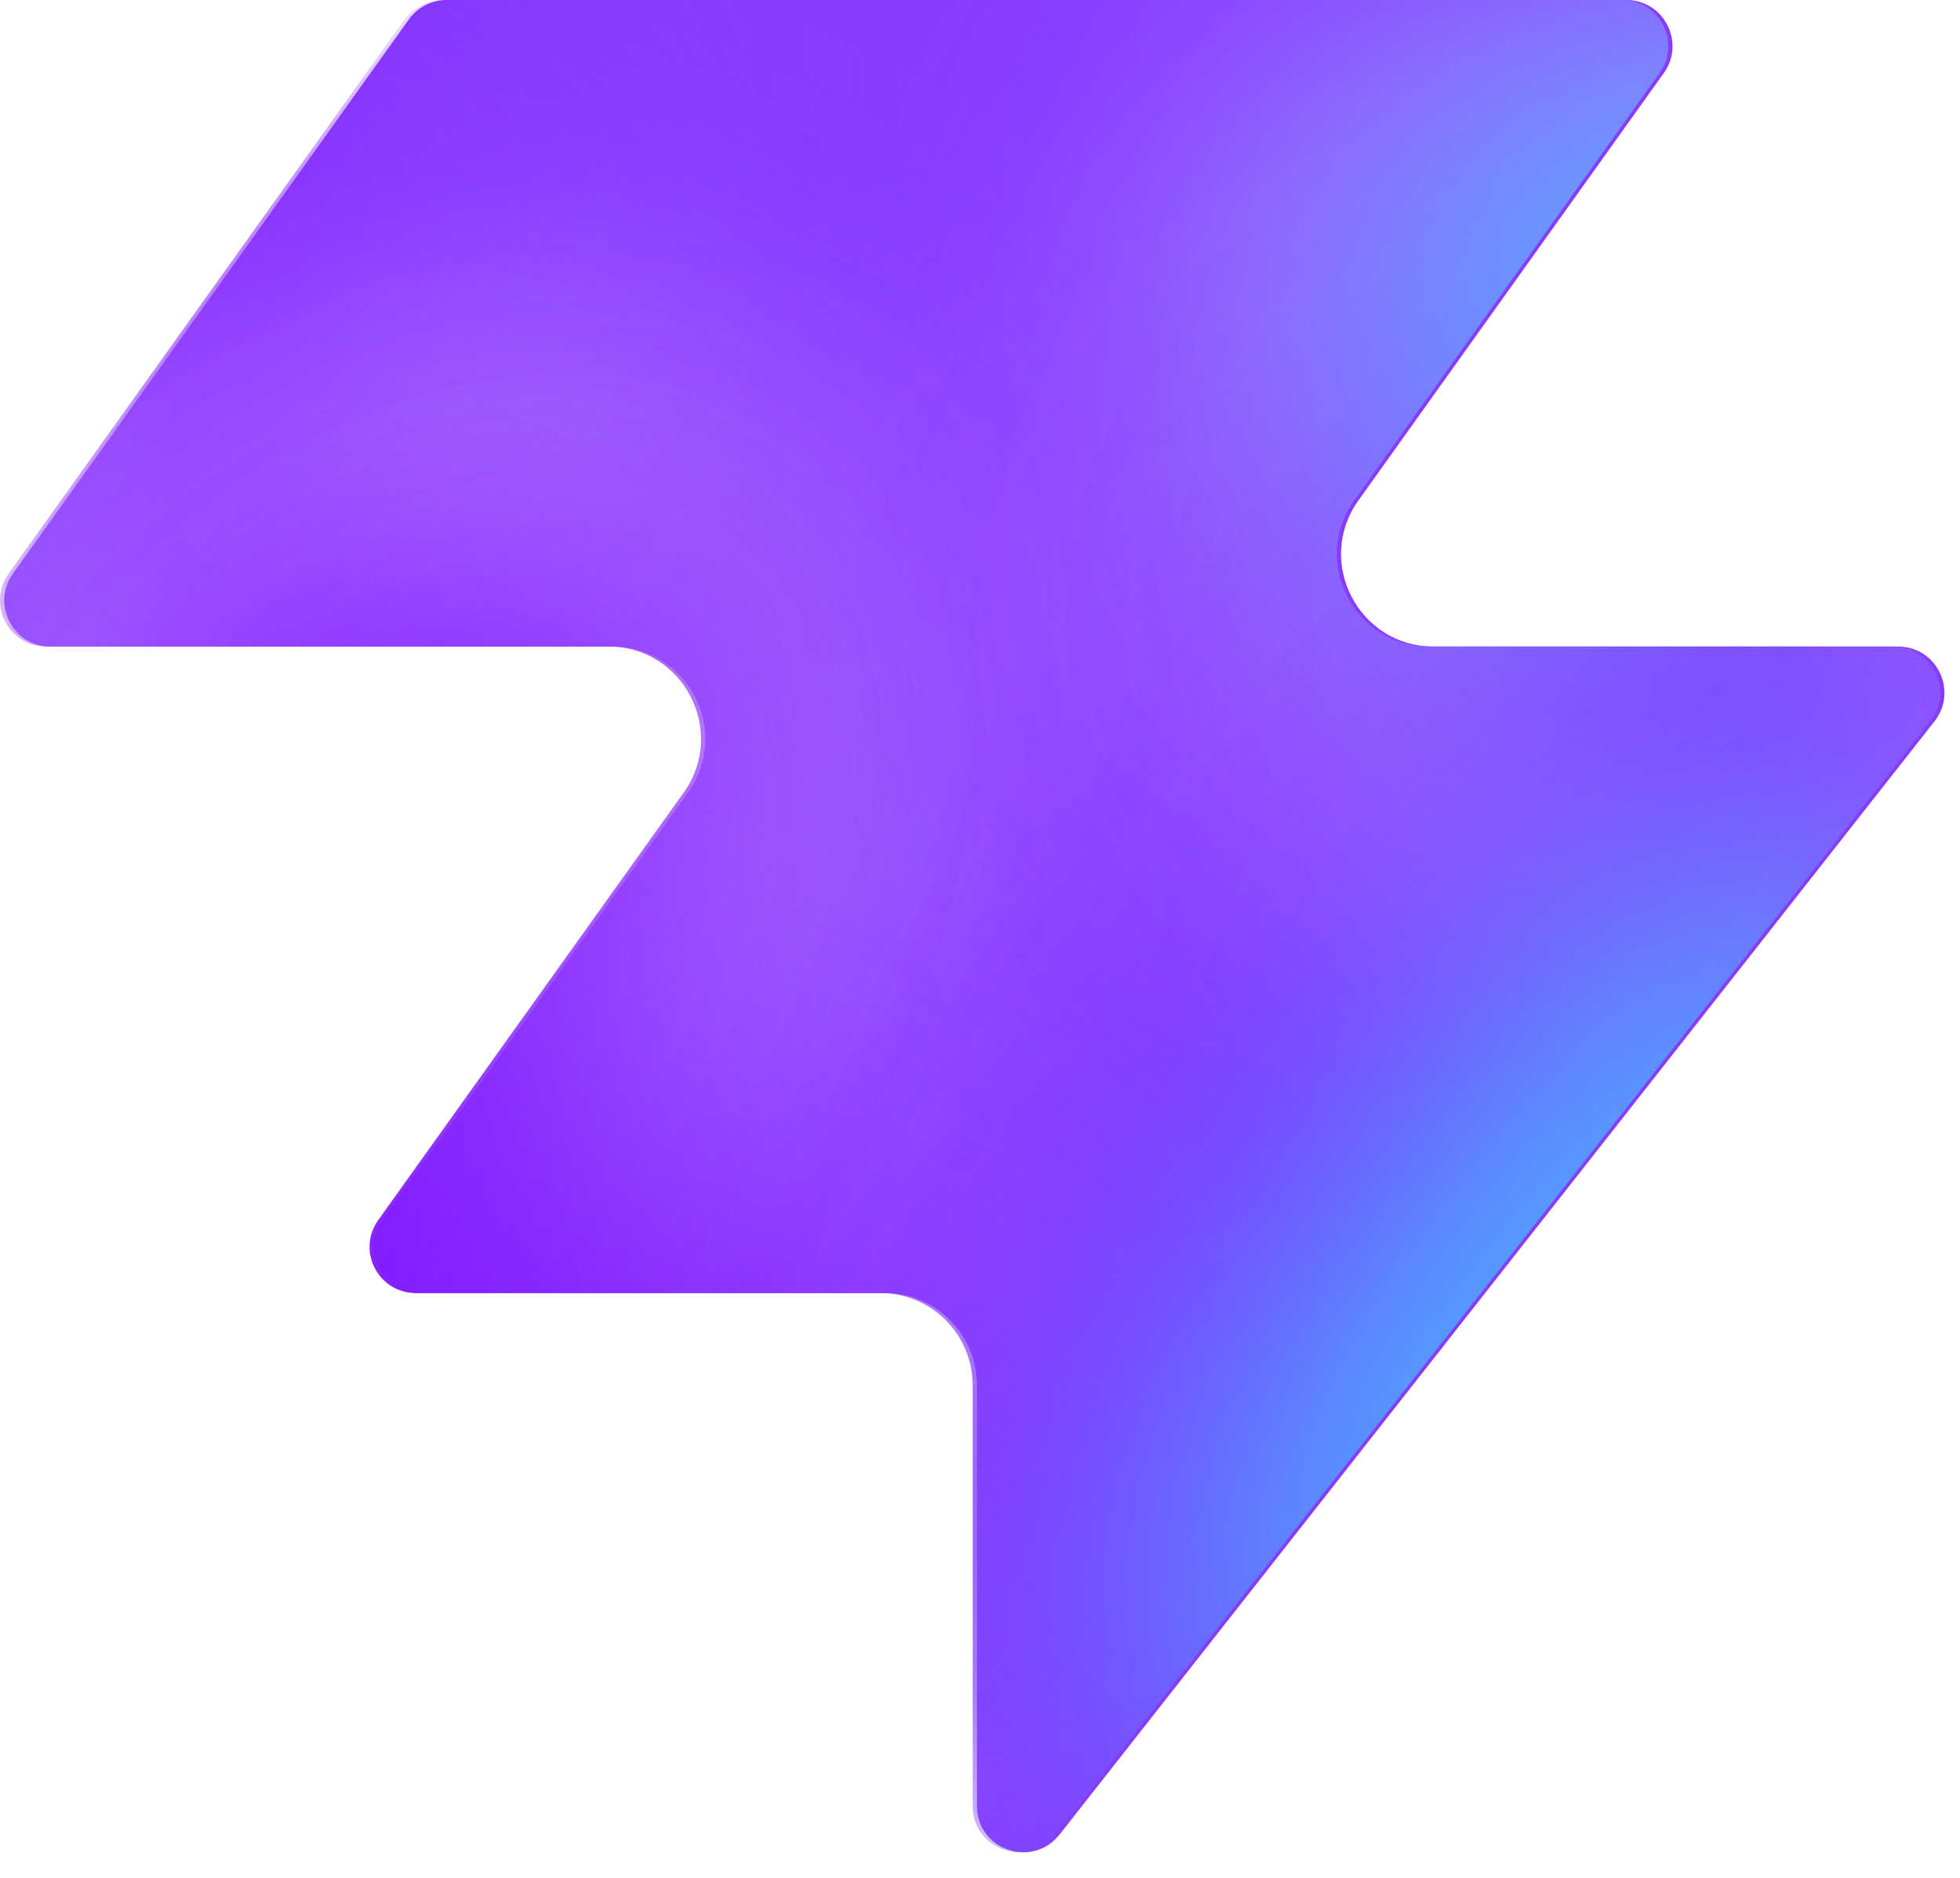
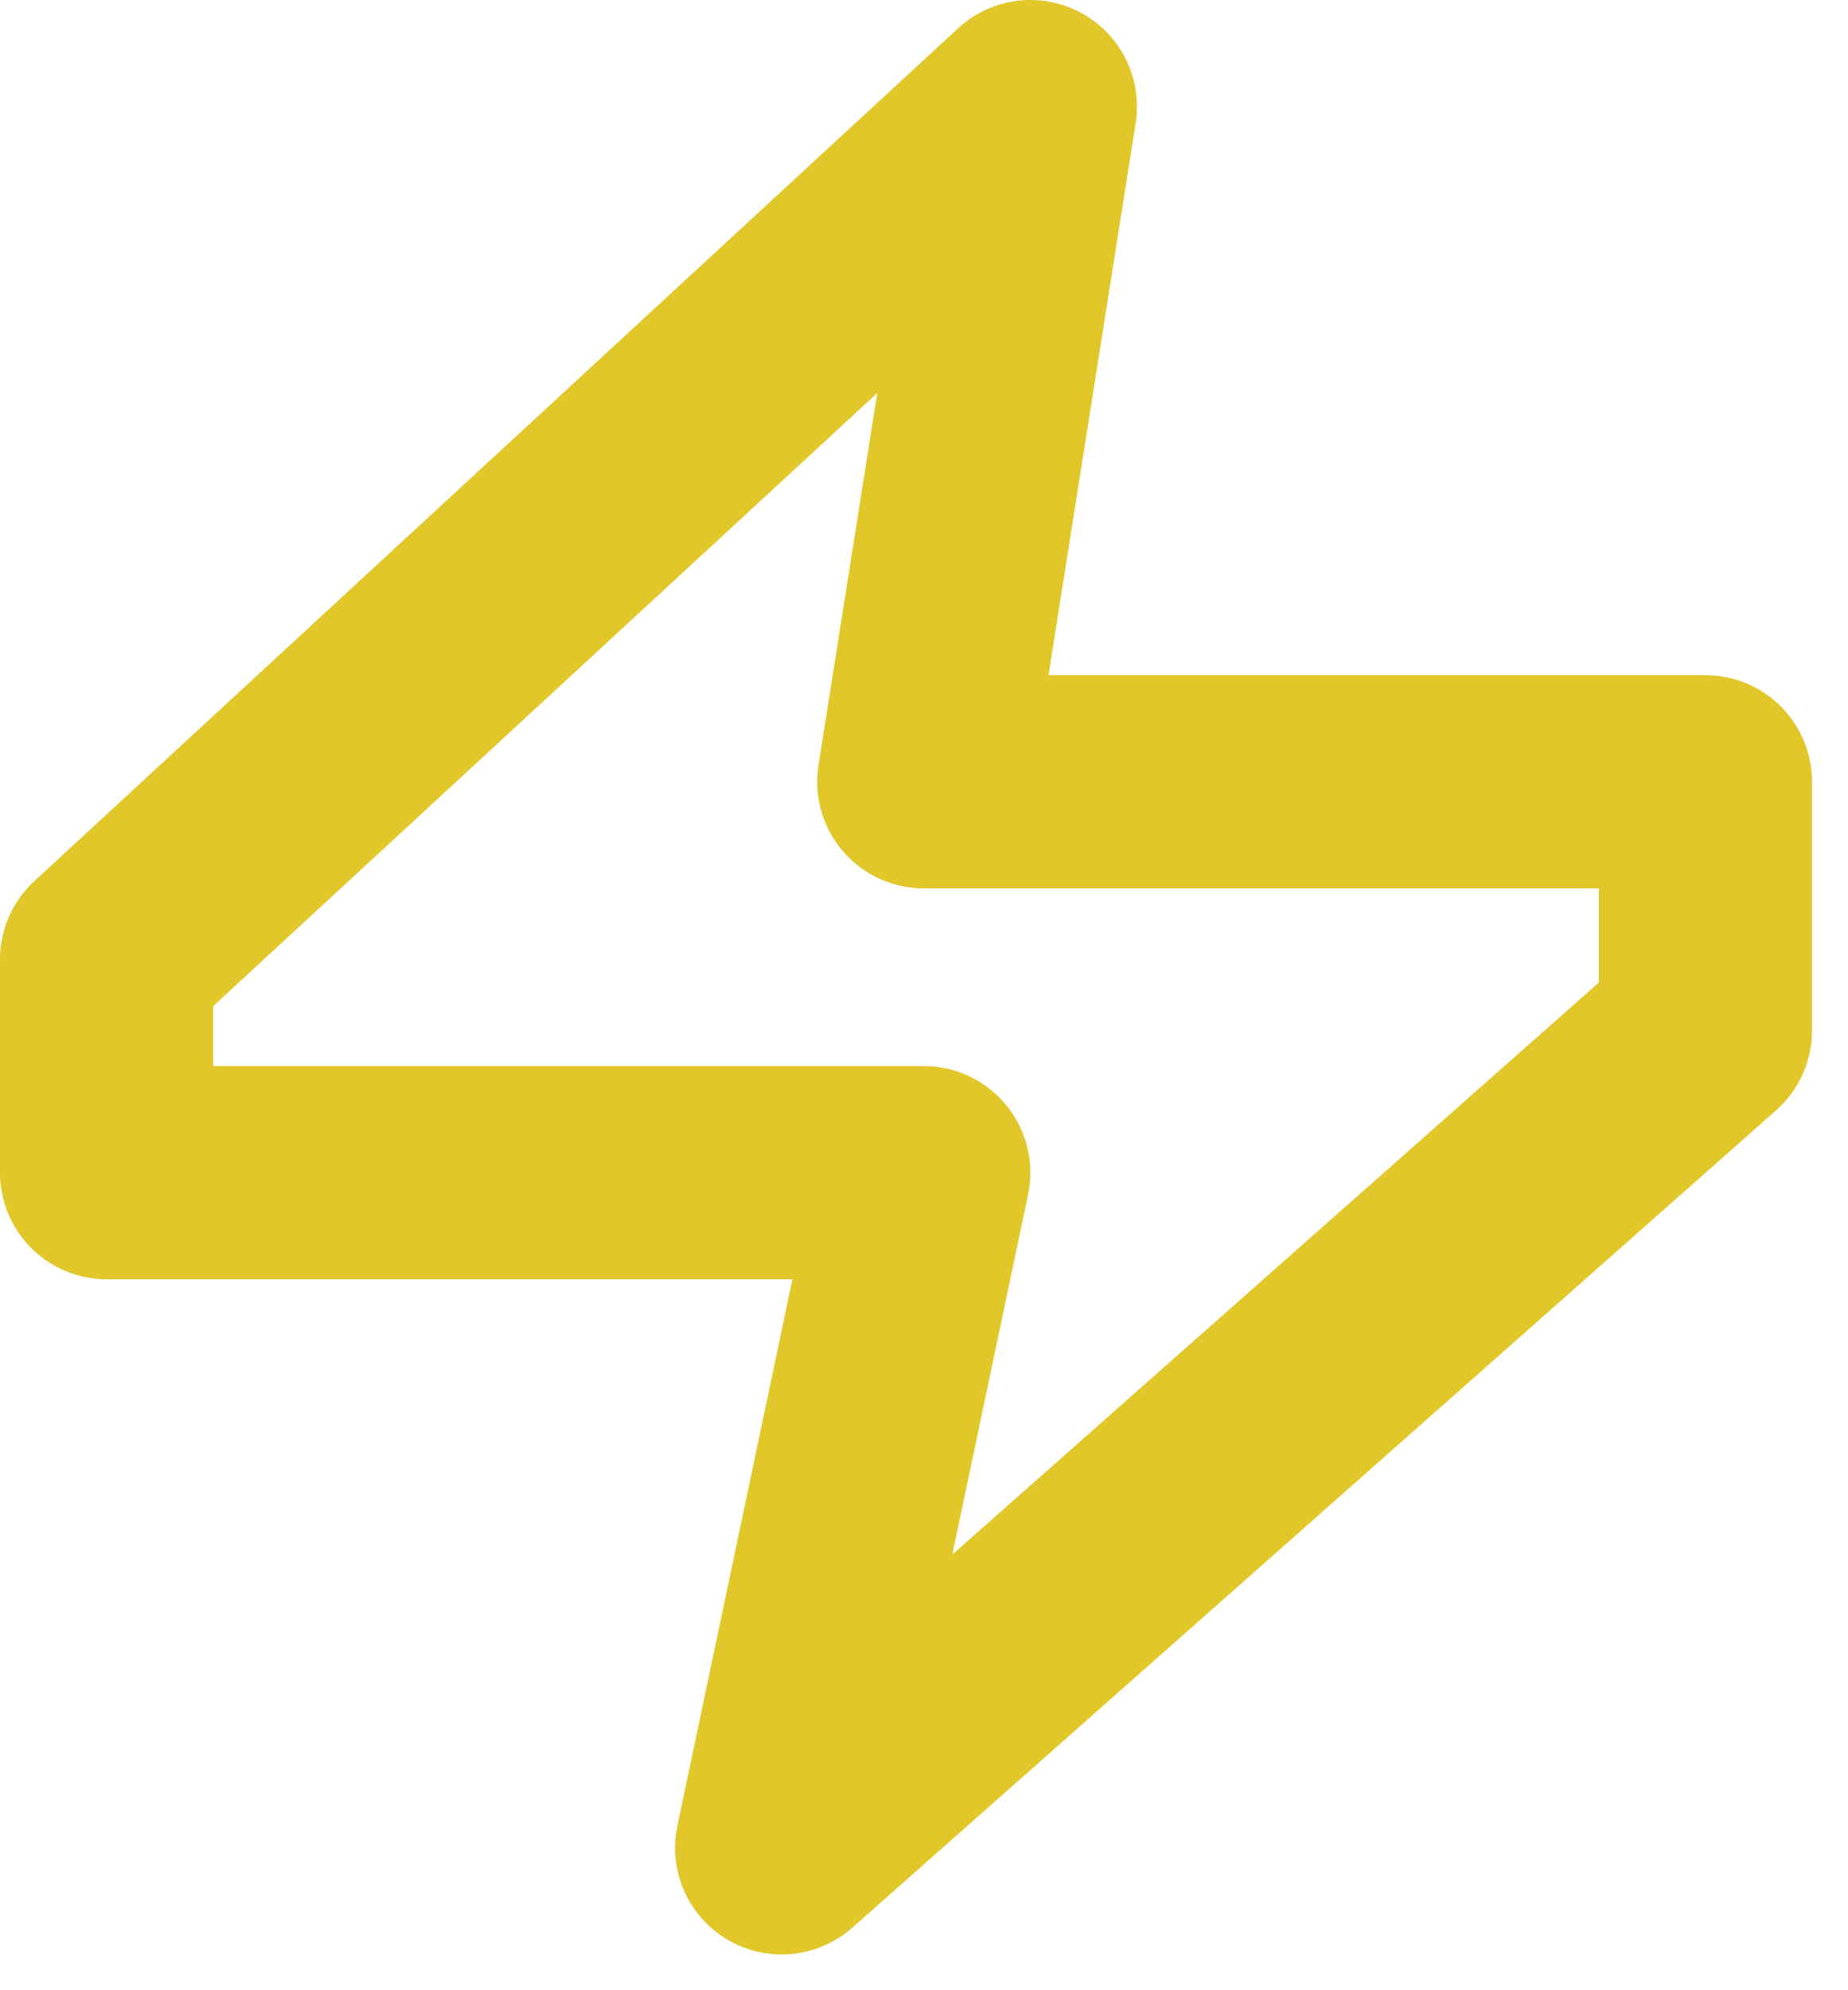
- <svg xmlns="http://www.w3.org/2000/svg" width="48" height="46" fill="none" viewBox="0 0 48 46">
-   <path fill="#863bff" d="M25.946 44.938c-.664.845-2.021.375-2.021-.698V33.937a2.26 2.26 0 0 0-2.262-2.262H10.287c-.92 0-1.456-1.04-.92-1.788l7.48-10.471c1.07-1.497 0-3.578-1.842-3.578H1.237c-.92 0-1.456-1.04-.92-1.788L10.013.474c.214-.297.556-.474.92-.474h28.894c.92 0 1.456 1.04.92 1.788l-7.48 10.471c-1.07 1.498 0 3.579 1.842 3.579h11.377c.943 0 1.473 1.088.89 1.83L25.947 44.94z" style="fill:#863bff;fill:color(display-p3 .525 .23 1);fill-opacity:1" />
-   <mask id="a" width="48" height="46" x="0" y="0" maskUnits="userSpaceOnUse" style="mask-type:alpha">
-     <path fill="#000" d="M25.842 44.938c-.664.844-2.021.375-2.021-.698V33.937a2.26 2.26 0 0 0-2.262-2.262H10.183c-.92 0-1.456-1.04-.92-1.788l7.48-10.471c1.07-1.498 0-3.579-1.842-3.579H1.133c-.92 0-1.456-1.04-.92-1.787L9.91.473c.214-.297.556-.474.92-.474h28.894c.92 0 1.456 1.04.92 1.788l-7.48 10.471c-1.07 1.498 0 3.578 1.842 3.578h11.377c.943 0 1.473 1.088.89 1.832L25.843 44.94z" style="fill:#000;fill-opacity:1" />
-   </mask>
-   <g mask="url(#a)">
-     <g filter="url(#b)">
-       <ellipse cx="5.508" cy="14.704" fill="#ede6ff" rx="5.508" ry="14.704" style="fill:#ede6ff;fill:color(display-p3 .927 .903 1);fill-opacity:1" transform="matrix(.00324 1 1 -.00324 -4.47 31.516)" />
-     </g>
-     <g filter="url(#c)">
-       <ellipse cx="10.399" cy="29.851" fill="#ede6ff" rx="10.399" ry="29.851" style="fill:#ede6ff;fill:color(display-p3 .927 .903 1);fill-opacity:1" transform="matrix(.00324 1 1 -.00324 -39.328 7.883)" />
-     </g>
-     <g filter="url(#d)">
-       <ellipse cx="5.508" cy="30.487" fill="#7e14ff" rx="5.508" ry="30.487" style="fill:#7e14ff;fill:color(display-p3 .492 .077 1);fill-opacity:1" transform="rotate(89.814 -25.913 -14.639)scale(1 -1)" />
-     </g>
-     <g filter="url(#e)">
-       <ellipse cx="5.508" cy="30.599" fill="#7e14ff" rx="5.508" ry="30.599" style="fill:#7e14ff;fill:color(display-p3 .492 .077 1);fill-opacity:1" transform="rotate(89.814 -32.644 -3.334)scale(1 -1)" />
-     </g>
-     <g filter="url(#f)">
-       <ellipse cx="5.508" cy="30.599" fill="#7e14ff" rx="5.508" ry="30.599" style="fill:#7e14ff;fill:color(display-p3 .492 .077 1);fill-opacity:1" transform="matrix(.00324 1 1 -.00324 -34.34 30.47)" />
-     </g>
-     <g filter="url(#g)">
-       <ellipse cx="14.072" cy="22.078" fill="#ede6ff" rx="14.072" ry="22.078" style="fill:#ede6ff;fill:color(display-p3 .927 .903 1);fill-opacity:1" transform="rotate(93.35 24.506 48.493)scale(-1 1)" />
-     </g>
-     <g filter="url(#h)">
-       <ellipse cx="3.47" cy="21.501" fill="#7e14ff" rx="3.47" ry="21.501" style="fill:#7e14ff;fill:color(display-p3 .492 .077 1);fill-opacity:1" transform="rotate(89.009 28.708 47.59)scale(-1 1)" />
-     </g>
-     <g filter="url(#i)">
-       <ellipse cx="3.47" cy="21.501" fill="#7e14ff" rx="3.47" ry="21.501" style="fill:#7e14ff;fill:color(display-p3 .492 .077 1);fill-opacity:1" transform="rotate(89.009 28.708 47.59)scale(-1 1)" />
-     </g>
-     <g filter="url(#j)">
-       <ellipse cx=".387" cy="8.972" fill="#7e14ff" rx="4.407" ry="29.108" style="fill:#7e14ff;fill:color(display-p3 .492 .077 1);fill-opacity:1" transform="rotate(39.51 .387 8.972)" />
-     </g>
-     <g filter="url(#k)">
-       <ellipse cx="47.523" cy="-6.092" fill="#7e14ff" rx="4.407" ry="29.108" style="fill:#7e14ff;fill:color(display-p3 .492 .077 1);fill-opacity:1" transform="rotate(37.892 47.523 -6.092)" />
-     </g>
-     <g filter="url(#l)">
-       <ellipse cx="41.412" cy="6.333" fill="#47bfff" rx="5.971" ry="9.665" style="fill:#47bfff;fill:color(display-p3 .28 .748 1);fill-opacity:1" transform="rotate(37.892 41.412 6.333)" />
-     </g>
-     <g filter="url(#m)">
-       <ellipse cx="-1.879" cy="38.332" fill="#7e14ff" rx="4.407" ry="29.108" style="fill:#7e14ff;fill:color(display-p3 .492 .077 1);fill-opacity:1" transform="rotate(37.892 -1.88 38.332)" />
-     </g>
-     <g filter="url(#n)">
-       <ellipse cx="-1.879" cy="38.332" fill="#7e14ff" rx="4.407" ry="29.108" style="fill:#7e14ff;fill:color(display-p3 .492 .077 1);fill-opacity:1" transform="rotate(37.892 -1.88 38.332)" />
-     </g>
-     <g filter="url(#o)">
-       <ellipse cx="35.651" cy="29.907" fill="#7e14ff" rx="4.407" ry="29.108" style="fill:#7e14ff;fill:color(display-p3 .492 .077 1);fill-opacity:1" transform="rotate(37.892 35.651 29.907)" />
-     </g>
-     <g filter="url(#p)">
-       <ellipse cx="38.418" cy="32.4" fill="#47bfff" rx="5.971" ry="15.297" style="fill:#47bfff;fill:color(display-p3 .28 .748 1);fill-opacity:1" transform="rotate(37.892 38.418 32.4)" />
-     </g>
-   </g>
-   <defs>
-     <filter id="b" width="60.045" height="41.654" x="-19.77" y="16.149" color-interpolation-filters="sRGB" filterUnits="userSpaceOnUse">
-       <feFlood flood-opacity="0" result="BackgroundImageFix" />
-       <feBlend in="SourceGraphic" in2="BackgroundImageFix" result="shape" />
-       <feGaussianBlur result="effect1_foregroundBlur_2002_17158" stdDeviation="7.659" />
-     </filter>
-     <filter id="c" width="90.34" height="51.437" x="-54.613" y="-7.533" color-interpolation-filters="sRGB" filterUnits="userSpaceOnUse">
-       <feFlood flood-opacity="0" result="BackgroundImageFix" />
-       <feBlend in="SourceGraphic" in2="BackgroundImageFix" result="shape" />
-       <feGaussianBlur result="effect1_foregroundBlur_2002_17158" stdDeviation="7.659" />
-     </filter>
-     <filter id="d" width="79.355" height="29.4" x="-49.64" y="2.03" color-interpolation-filters="sRGB" filterUnits="userSpaceOnUse">
-       <feFlood flood-opacity="0" result="BackgroundImageFix" />
-       <feBlend in="SourceGraphic" in2="BackgroundImageFix" result="shape" />
-       <feGaussianBlur result="effect1_foregroundBlur_2002_17158" stdDeviation="4.596" />
-     </filter>
-     <filter id="e" width="79.579" height="29.4" x="-45.045" y="20.029" color-interpolation-filters="sRGB" filterUnits="userSpaceOnUse">
-       <feFlood flood-opacity="0" result="BackgroundImageFix" />
-       <feBlend in="SourceGraphic" in2="BackgroundImageFix" result="shape" />
-       <feGaussianBlur result="effect1_foregroundBlur_2002_17158" stdDeviation="4.596" />
-     </filter>
-     <filter id="f" width="79.579" height="29.4" x="-43.513" y="21.178" color-interpolation-filters="sRGB" filterUnits="userSpaceOnUse">
-       <feFlood flood-opacity="0" result="BackgroundImageFix" />
-       <feBlend in="SourceGraphic" in2="BackgroundImageFix" result="shape" />
-       <feGaussianBlur result="effect1_foregroundBlur_2002_17158" stdDeviation="4.596" />
-     </filter>
-     <filter id="g" width="74.749" height="58.852" x="15.756" y="-17.901" color-interpolation-filters="sRGB" filterUnits="userSpaceOnUse">
-       <feFlood flood-opacity="0" result="BackgroundImageFix" />
-       <feBlend in="SourceGraphic" in2="BackgroundImageFix" result="shape" />
-       <feGaussianBlur result="effect1_foregroundBlur_2002_17158" stdDeviation="7.659" />
-     </filter>
-     <filter id="h" width="61.377" height="25.362" x="23.548" y="2.284" color-interpolation-filters="sRGB" filterUnits="userSpaceOnUse">
-       <feFlood flood-opacity="0" result="BackgroundImageFix" />
-       <feBlend in="SourceGraphic" in2="BackgroundImageFix" result="shape" />
-       <feGaussianBlur result="effect1_foregroundBlur_2002_17158" stdDeviation="4.596" />
-     </filter>
-     <filter id="i" width="61.377" height="25.362" x="23.548" y="2.284" color-interpolation-filters="sRGB" filterUnits="userSpaceOnUse">
-       <feFlood flood-opacity="0" result="BackgroundImageFix" />
-       <feBlend in="SourceGraphic" in2="BackgroundImageFix" result="shape" />
-       <feGaussianBlur result="effect1_foregroundBlur_2002_17158" stdDeviation="4.596" />
-     </filter>
-     <filter id="j" width="56.045" height="63.649" x="-27.636" y="-22.853" color-interpolation-filters="sRGB" filterUnits="userSpaceOnUse">
-       <feFlood flood-opacity="0" result="BackgroundImageFix" />
-       <feBlend in="SourceGraphic" in2="BackgroundImageFix" result="shape" />
-       <feGaussianBlur result="effect1_foregroundBlur_2002_17158" stdDeviation="4.596" />
-     </filter>
-     <filter id="k" width="54.814" height="64.646" x="20.116" y="-38.415" color-interpolation-filters="sRGB" filterUnits="userSpaceOnUse">
-       <feFlood flood-opacity="0" result="BackgroundImageFix" />
-       <feBlend in="SourceGraphic" in2="BackgroundImageFix" result="shape" />
-       <feGaussianBlur result="effect1_foregroundBlur_2002_17158" stdDeviation="4.596" />
-     </filter>
-     <filter id="l" width="33.541" height="35.313" x="24.641" y="-11.323" color-interpolation-filters="sRGB" filterUnits="userSpaceOnUse">
-       <feFlood flood-opacity="0" result="BackgroundImageFix" />
-       <feBlend in="SourceGraphic" in2="BackgroundImageFix" result="shape" />
-       <feGaussianBlur result="effect1_foregroundBlur_2002_17158" stdDeviation="4.596" />
-     </filter>
-     <filter id="m" width="54.814" height="64.646" x="-29.286" y="6.009" color-interpolation-filters="sRGB" filterUnits="userSpaceOnUse">
-       <feFlood flood-opacity="0" result="BackgroundImageFix" />
-       <feBlend in="SourceGraphic" in2="BackgroundImageFix" result="shape" />
-       <feGaussianBlur result="effect1_foregroundBlur_2002_17158" stdDeviation="4.596" />
-     </filter>
-     <filter id="n" width="54.814" height="64.646" x="-29.286" y="6.009" color-interpolation-filters="sRGB" filterUnits="userSpaceOnUse">
-       <feFlood flood-opacity="0" result="BackgroundImageFix" />
-       <feBlend in="SourceGraphic" in2="BackgroundImageFix" result="shape" />
-       <feGaussianBlur result="effect1_foregroundBlur_2002_17158" stdDeviation="4.596" />
-     </filter>
-     <filter id="o" width="54.814" height="64.646" x="8.244" y="-2.416" color-interpolation-filters="sRGB" filterUnits="userSpaceOnUse">
-       <feFlood flood-opacity="0" result="BackgroundImageFix" />
-       <feBlend in="SourceGraphic" in2="BackgroundImageFix" result="shape" />
-       <feGaussianBlur result="effect1_foregroundBlur_2002_17158" stdDeviation="4.596" />
-     </filter>
-     <filter id="p" width="39.409" height="43.623" x="18.713" y="10.588" color-interpolation-filters="sRGB" filterUnits="userSpaceOnUse">
-       <feFlood flood-opacity="0" result="BackgroundImageFix" />
-       <feBlend in="SourceGraphic" in2="BackgroundImageFix" result="shape" />
-       <feGaussianBlur result="effect1_foregroundBlur_2002_17158" stdDeviation="4.596" />
-     </filter>
-   </defs>
+ <svg xmlns="http://www.w3.org/2000/svg" width="26" height="28" viewBox="0 0 26 28" fill="none">
+   <path d="M1.5 13.5L14.5 1.5L13 11H24V14.5L11 26L13 16.5H1.5V13.5Z" stroke="#E2C72B" stroke-width="3" stroke-linejoin="round" />
</svg>
